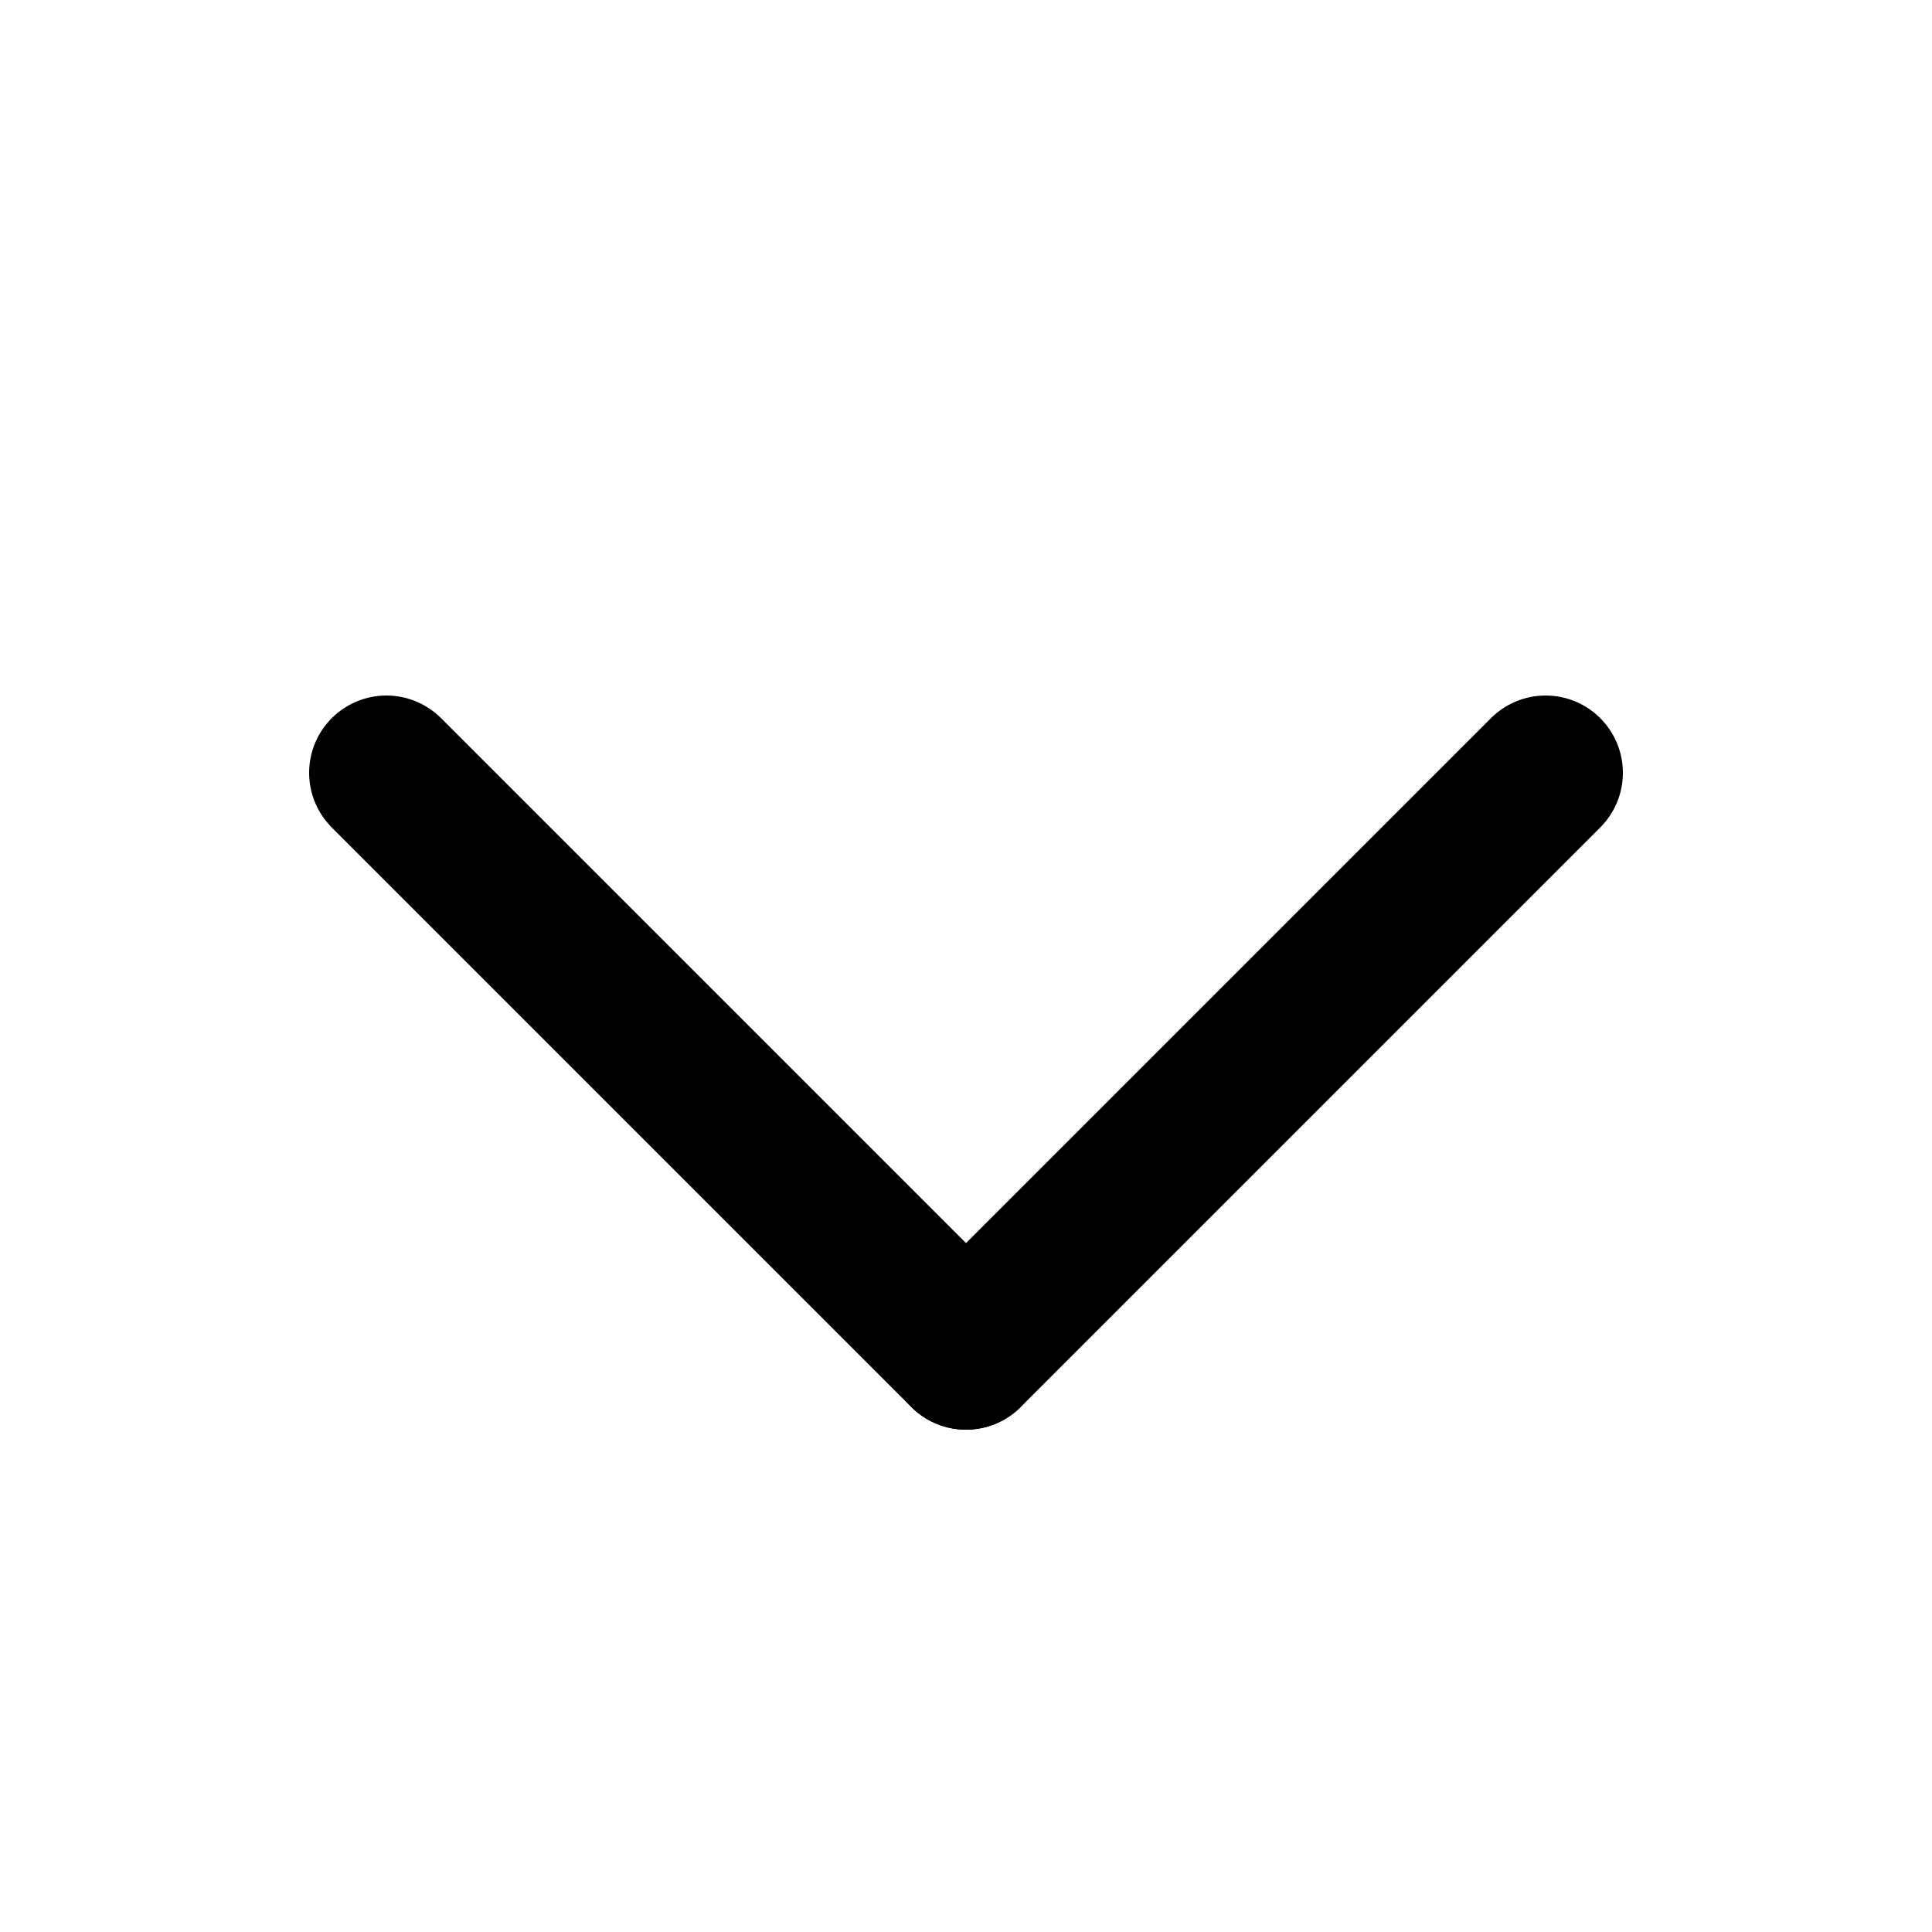
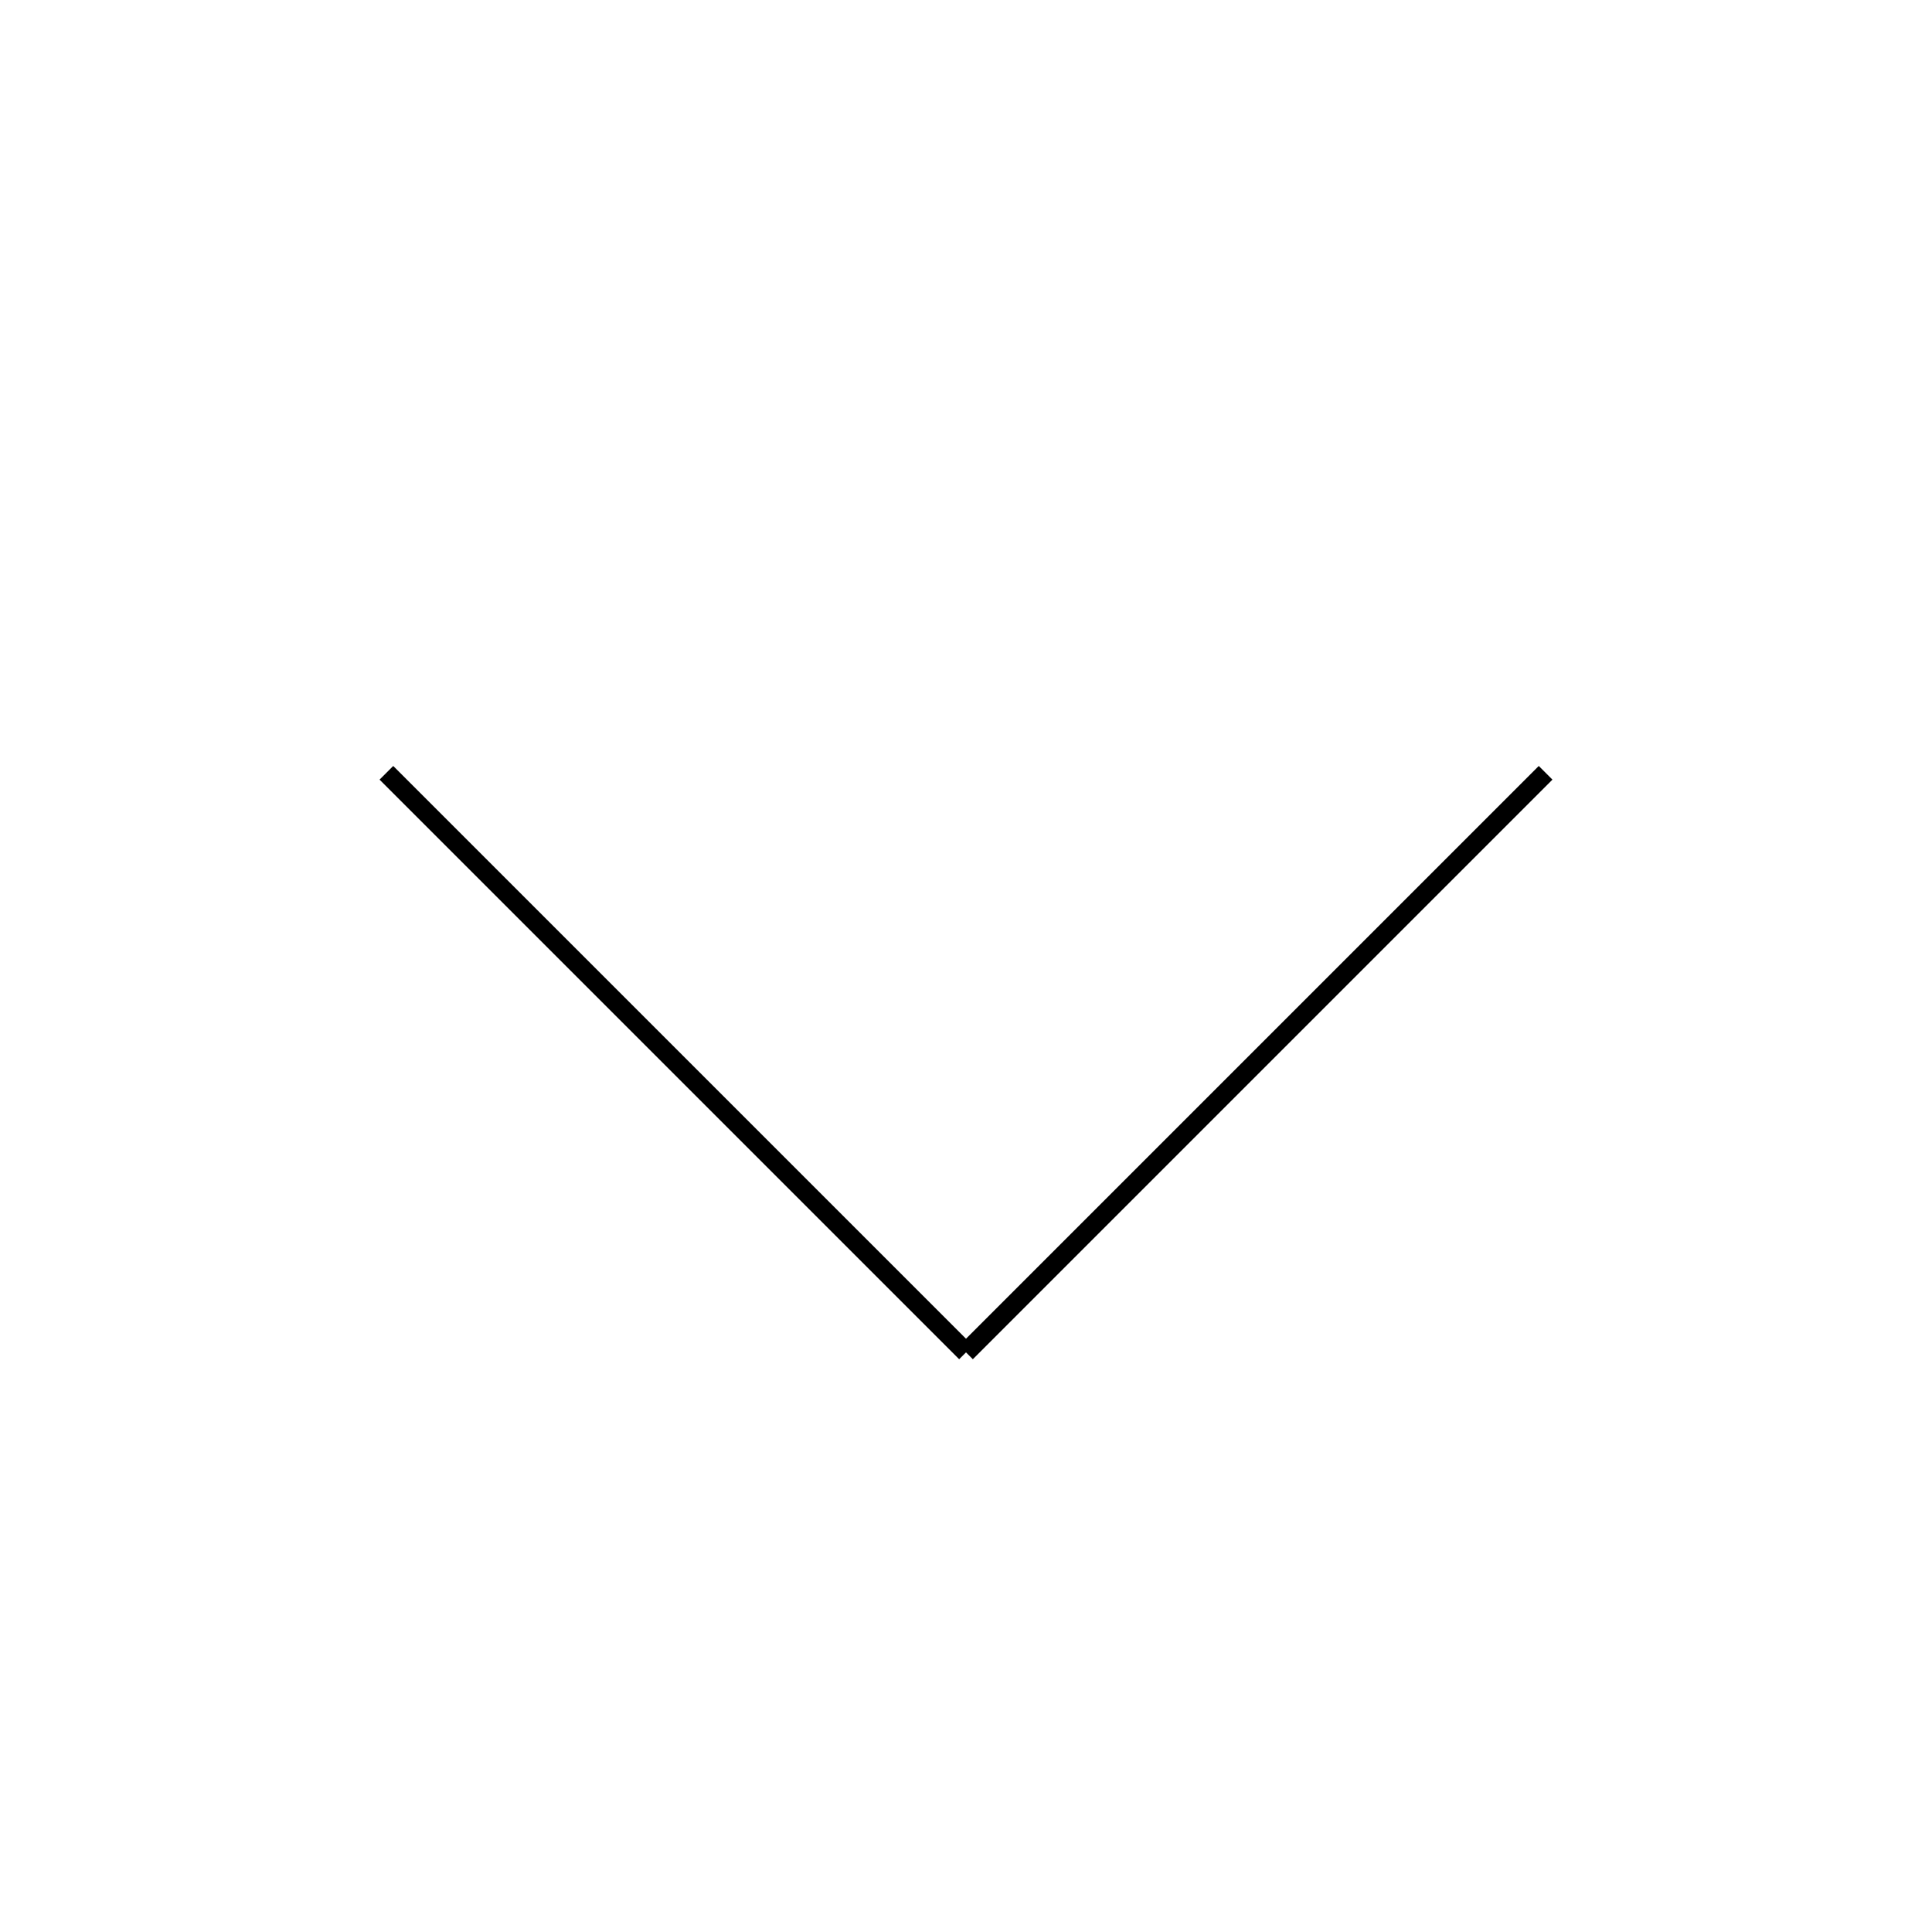
<svg xmlns="http://www.w3.org/2000/svg" width="100" height="100" viewBox="0 0 100 100">
-   <line x1="20" y1="40" x2="50" y2="70" stroke="black" stroke-width="8" stroke-linecap="round" />
-   <line x1="50" y1="70" x2="80" y2="40" stroke="black" stroke-width="8" stroke-linecap="round" />
+   <line x1="20" y1="40" x2="50" y2="70" stroke="black" strokeWidth="8" strokeLinecap="round" />
+   <line x1="50" y1="70" x2="80" y2="40" stroke="black" strokeWidth="8" strokeLinecap="round" />
</svg>
